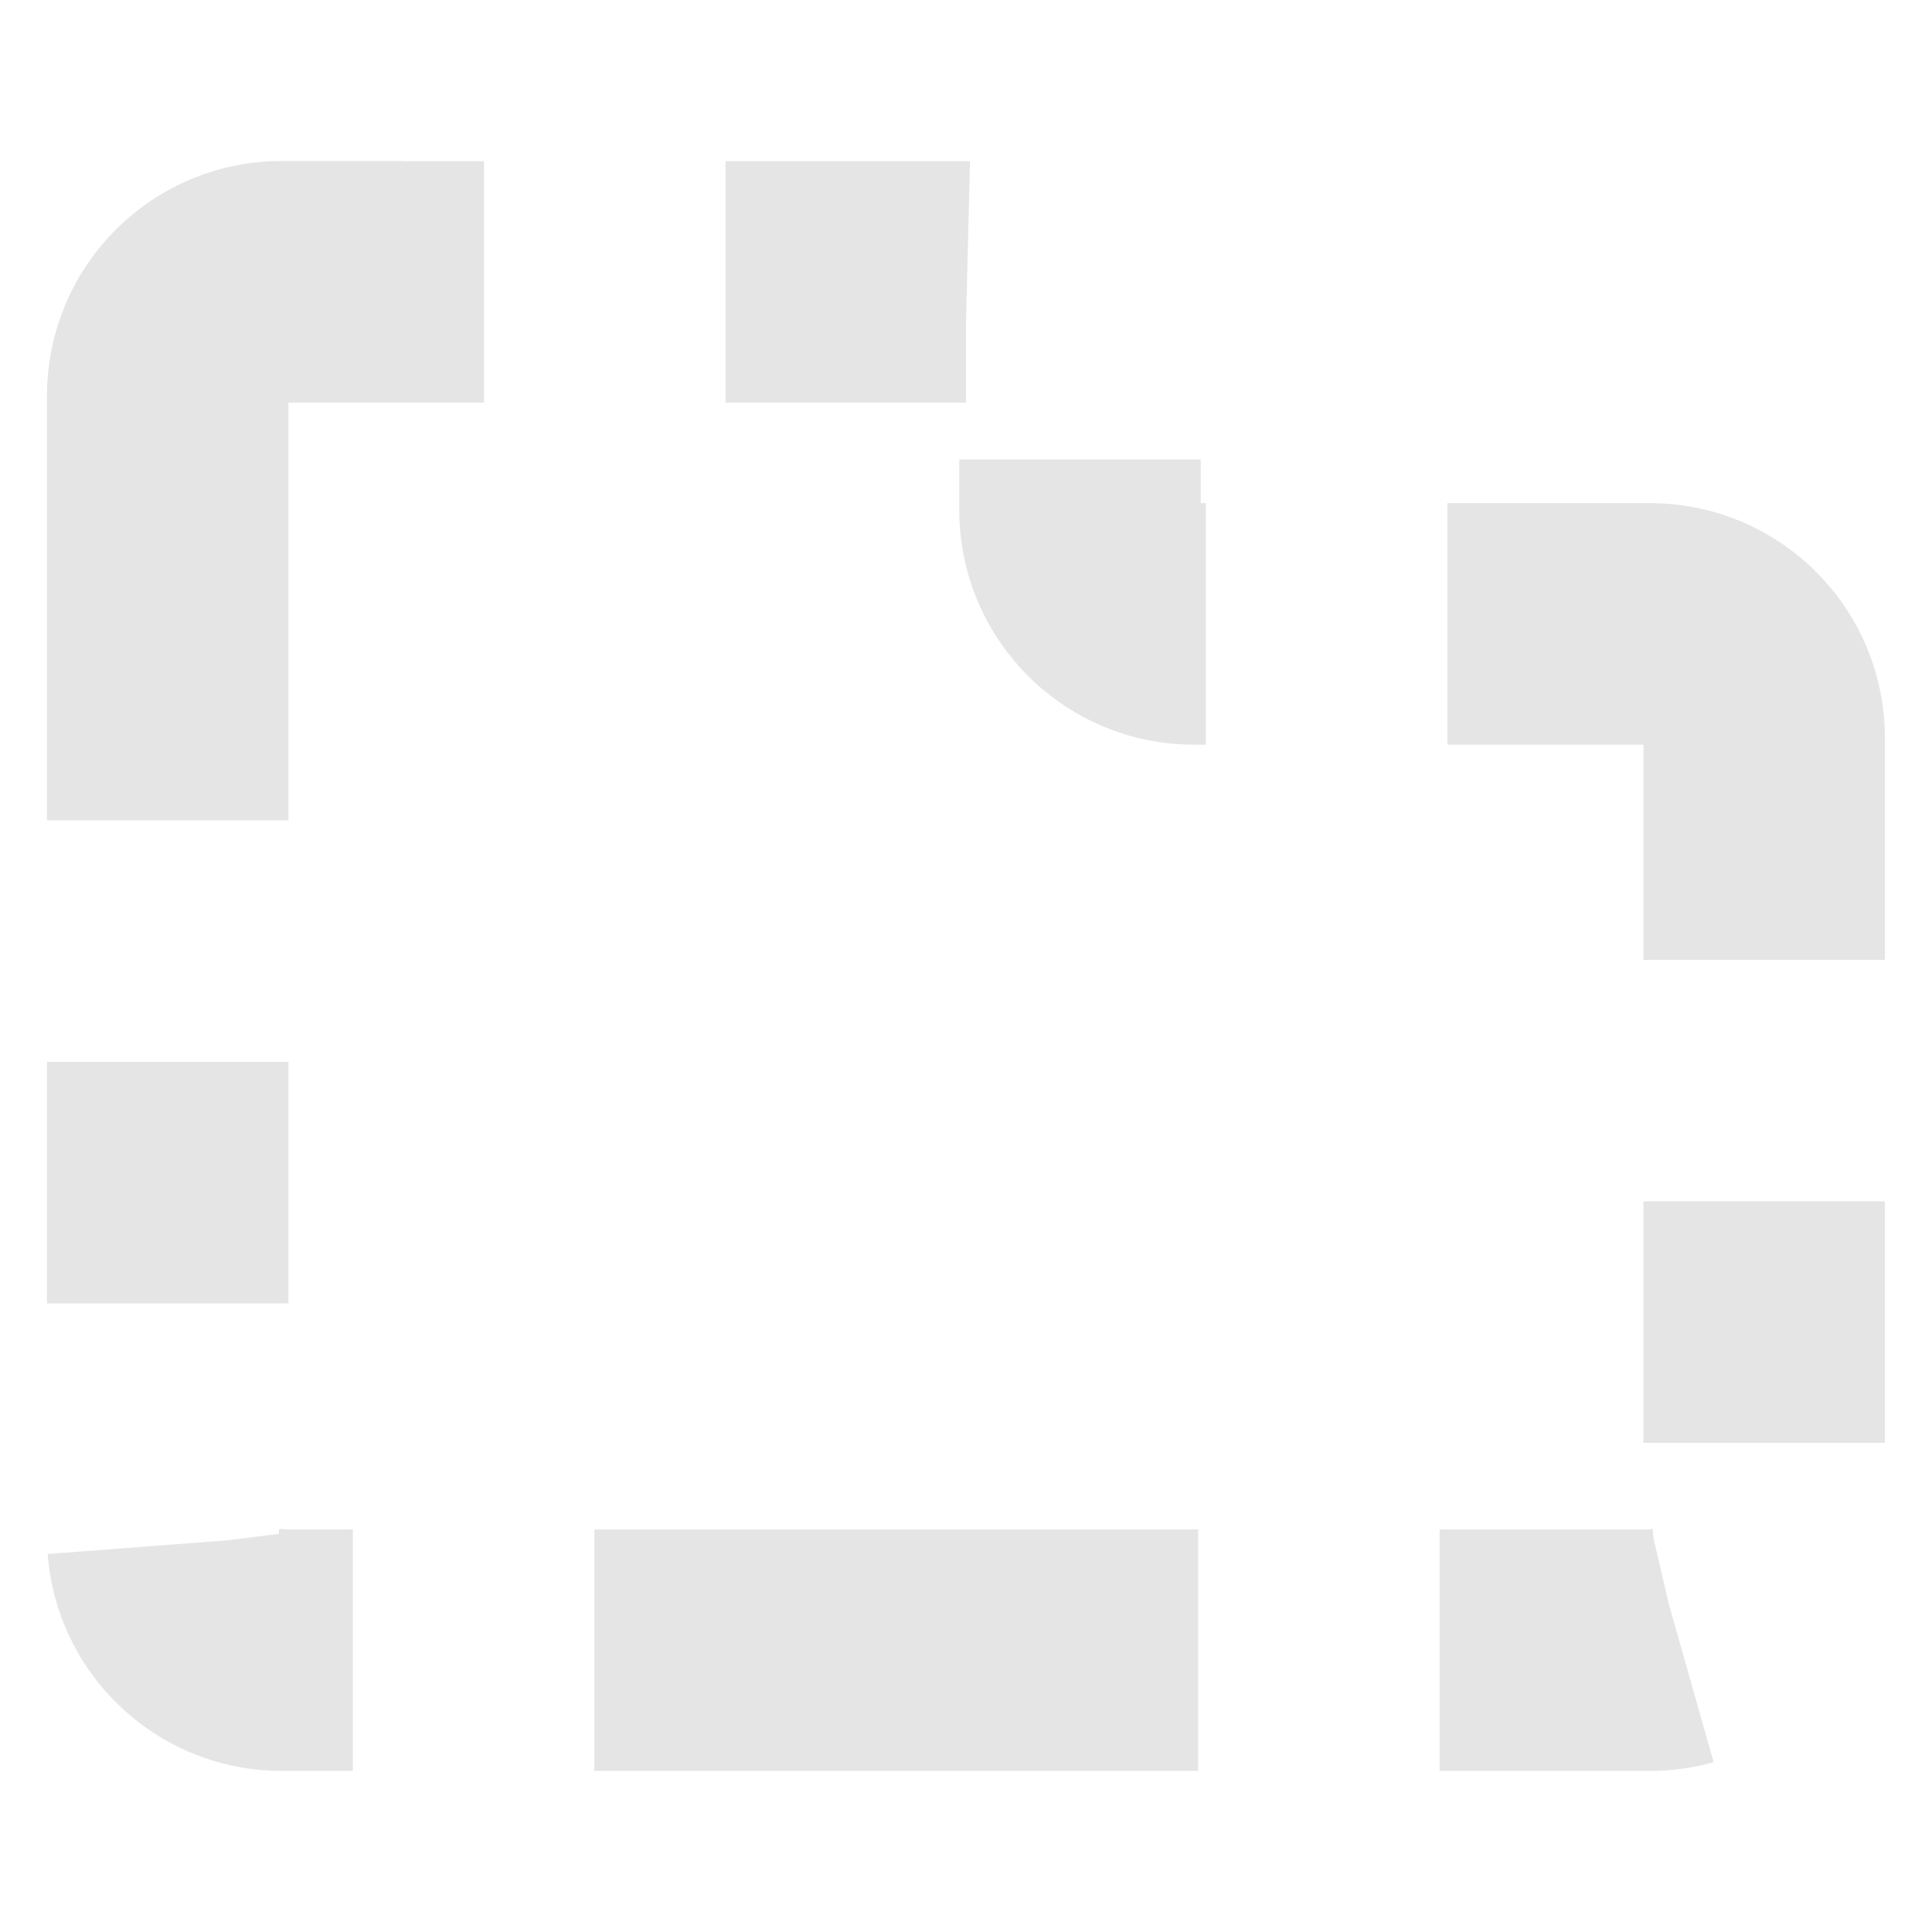
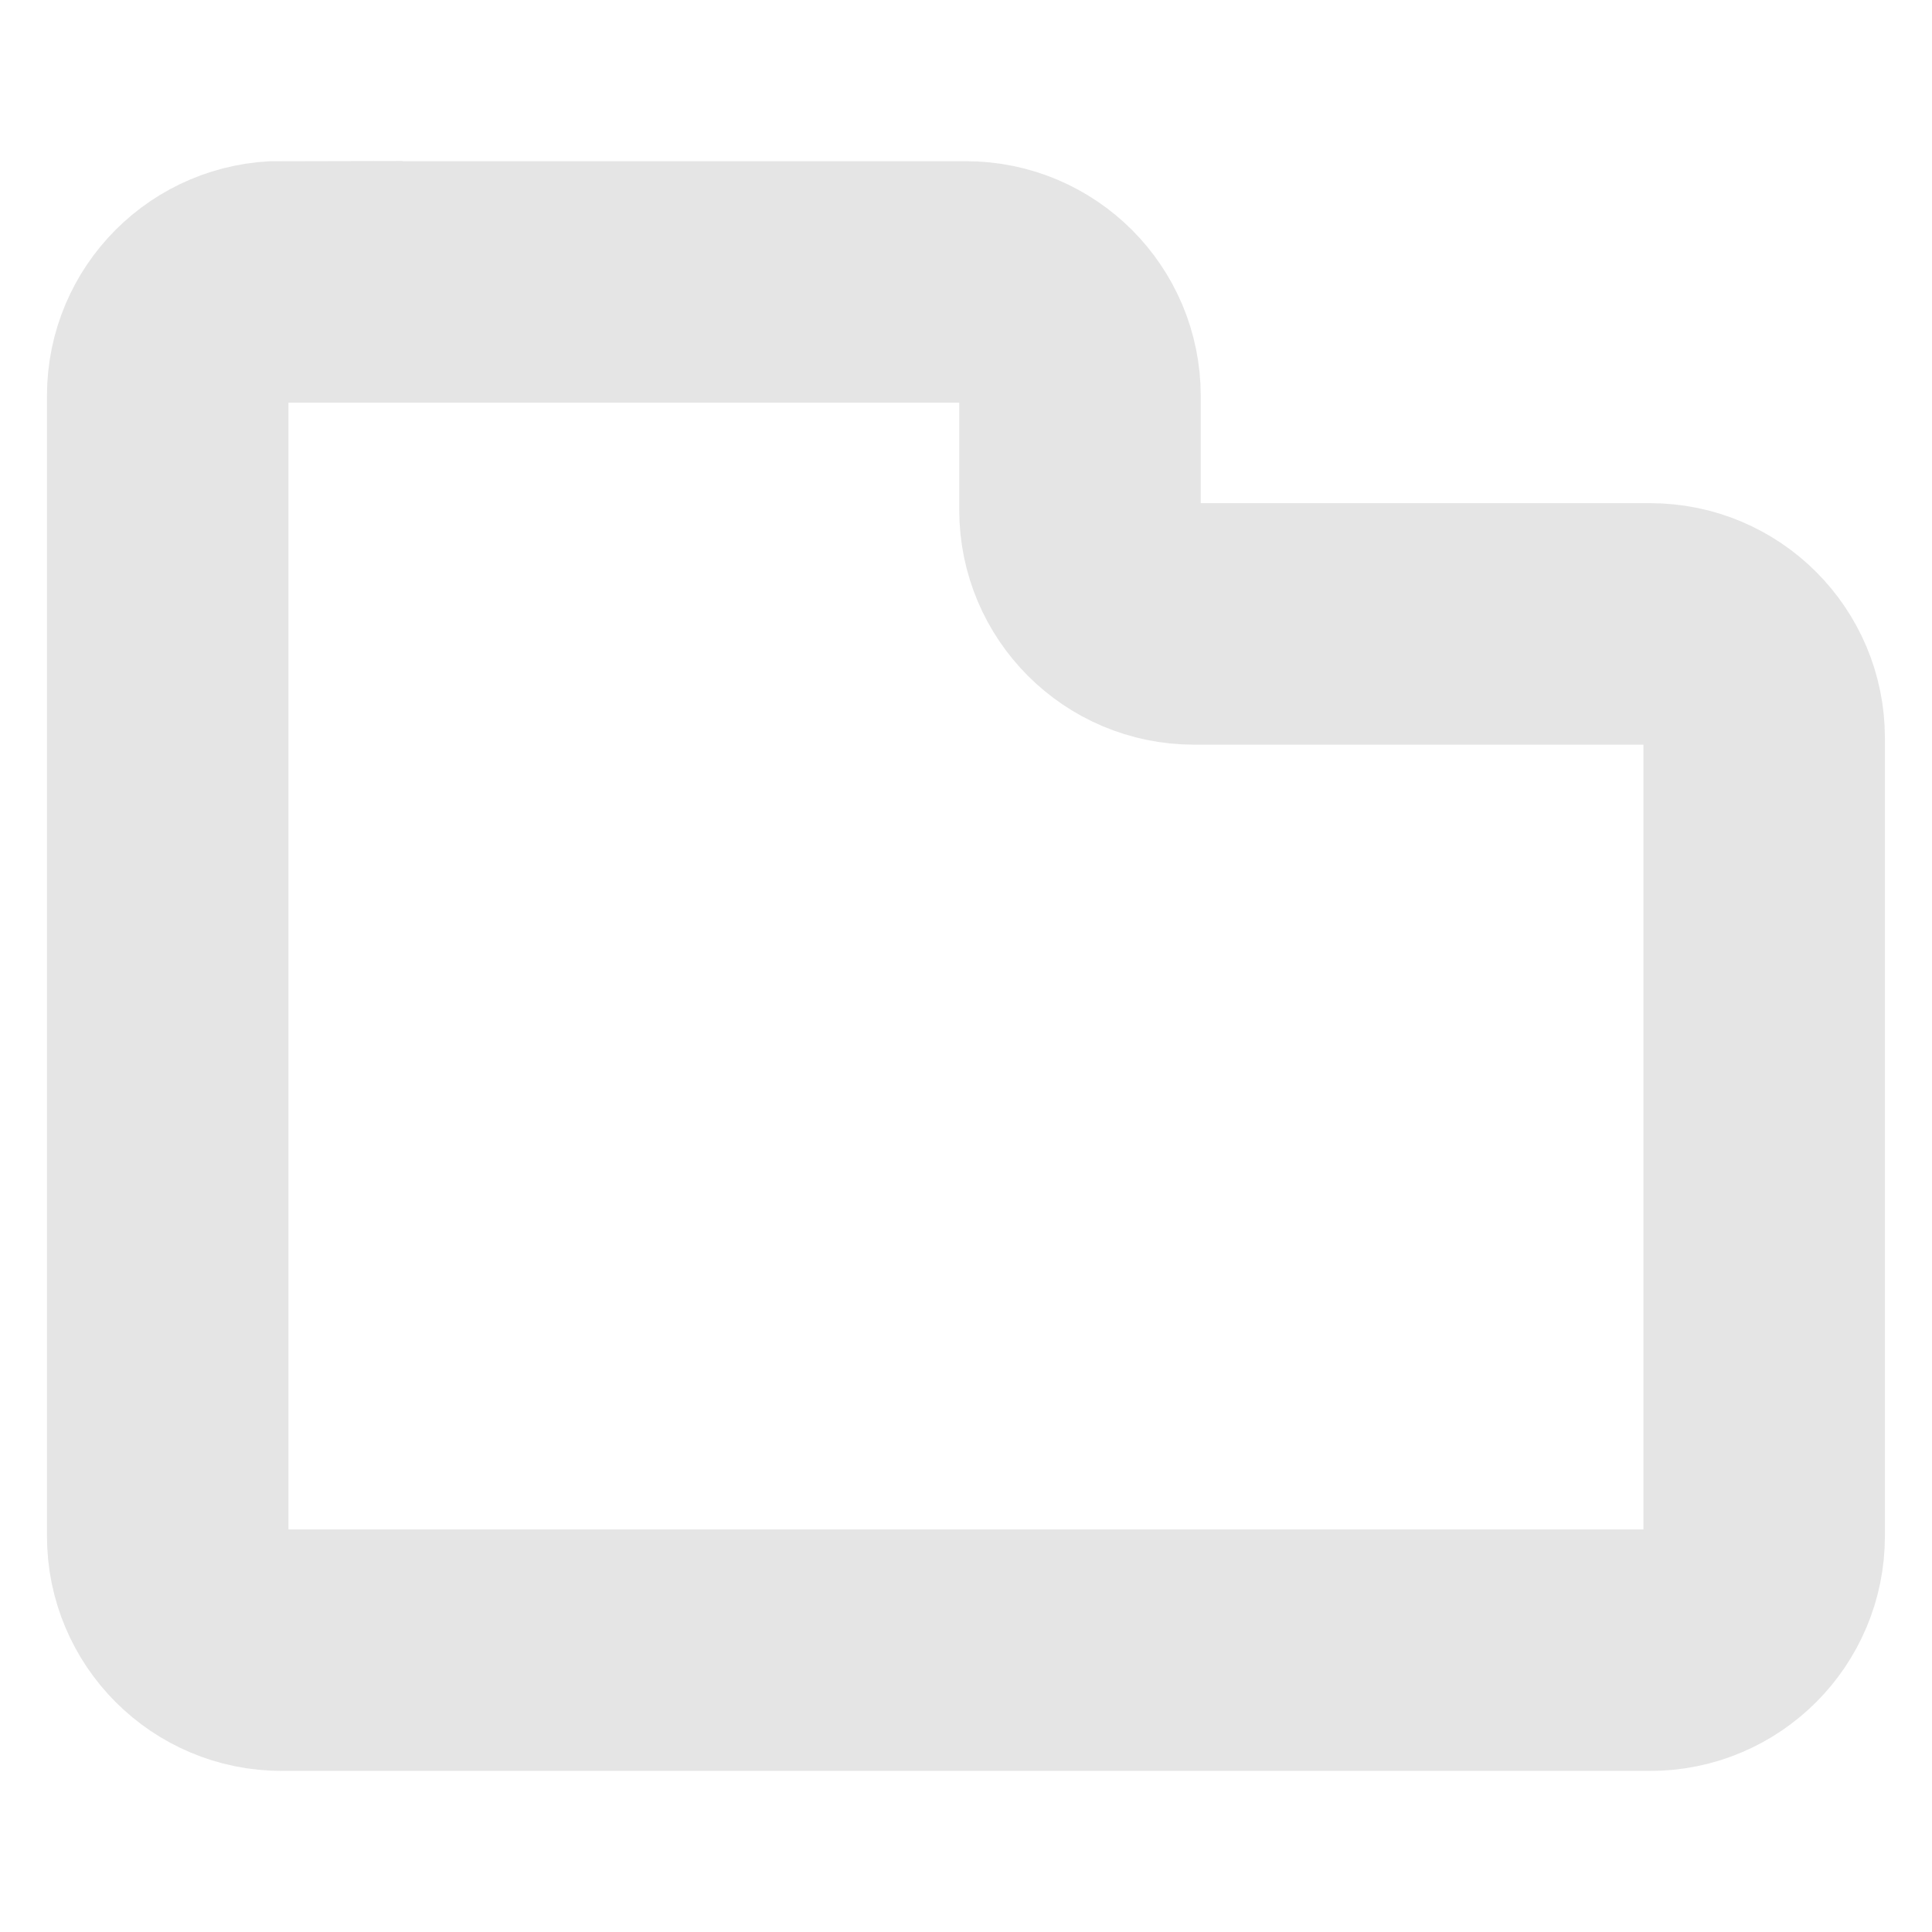
<svg xmlns="http://www.w3.org/2000/svg" width="16" height="16">
  <g>
-     <rect x="-1" y="-1" width="3" height="3" id="canvas_background" fill="none" />
+     <rect fill="none" id="canvas_background" height="18" width="18" y="-1" x="-1" />
  </g>
  <defs>
-     <filter height="200%" width="200%" y="-50%" x="-50%" id="svg_1_blur">
-       <feGaussianBlur stdDeviation="0" in="SourceGraphic" />
+     <filter id="svg_1_blur" x="-50%" y="-50%" width="200%" height="200%">
+       <feGaussianBlur stdDeviation="0" />
    </filter>
  </defs>
  <g>
-     <path stroke-width="2" stroke="#e5e5e5" filter="url(#svg_1_blur)" stroke-dasharray="5,2,2,2,2,2" d="m2.333,2.333a0.944,0.944 0 0 0 -0.944,0.944l0,1.889l0,5.667l0,1.889a0.944,0.944 0 0 0 0.944,0.944l11.333,0a0.944,0.944 0 0 0 0.944,-0.944l0,-6.611a0.944,0.944 0 0 0 -0.944,-0.944l-3.778,0a0.944,0.944 0 0 1 -0.944,-0.944l0,-0.944a0.944,0.944 0 0 0 -0.944,-0.944l-5.667,0z" fill="none" id="svg_1" />
+     <path id="svg_1" fill="none" d="m2.333,2.333a0.944,0.944 0 0 0 -0.944,0.944l0,1.889l0,5.667l0,1.889a0.944,0.944 0 0 0 0.944,0.944l11.333,0a0.944,0.944 0 0 0 0.944,-0.944l0,-6.611a0.944,0.944 0 0 0 -0.944,-0.944l-3.778,0a0.944,0.944 0 0 1 -0.944,-0.944l0,-0.944a0.944,0.944 0 0 0 -0.944,-0.944l-5.667,0l0,-0z" filter="url(#svg_1_blur)" stroke="#e5e5e5" stroke-width="2" />
  </g>
</svg>
